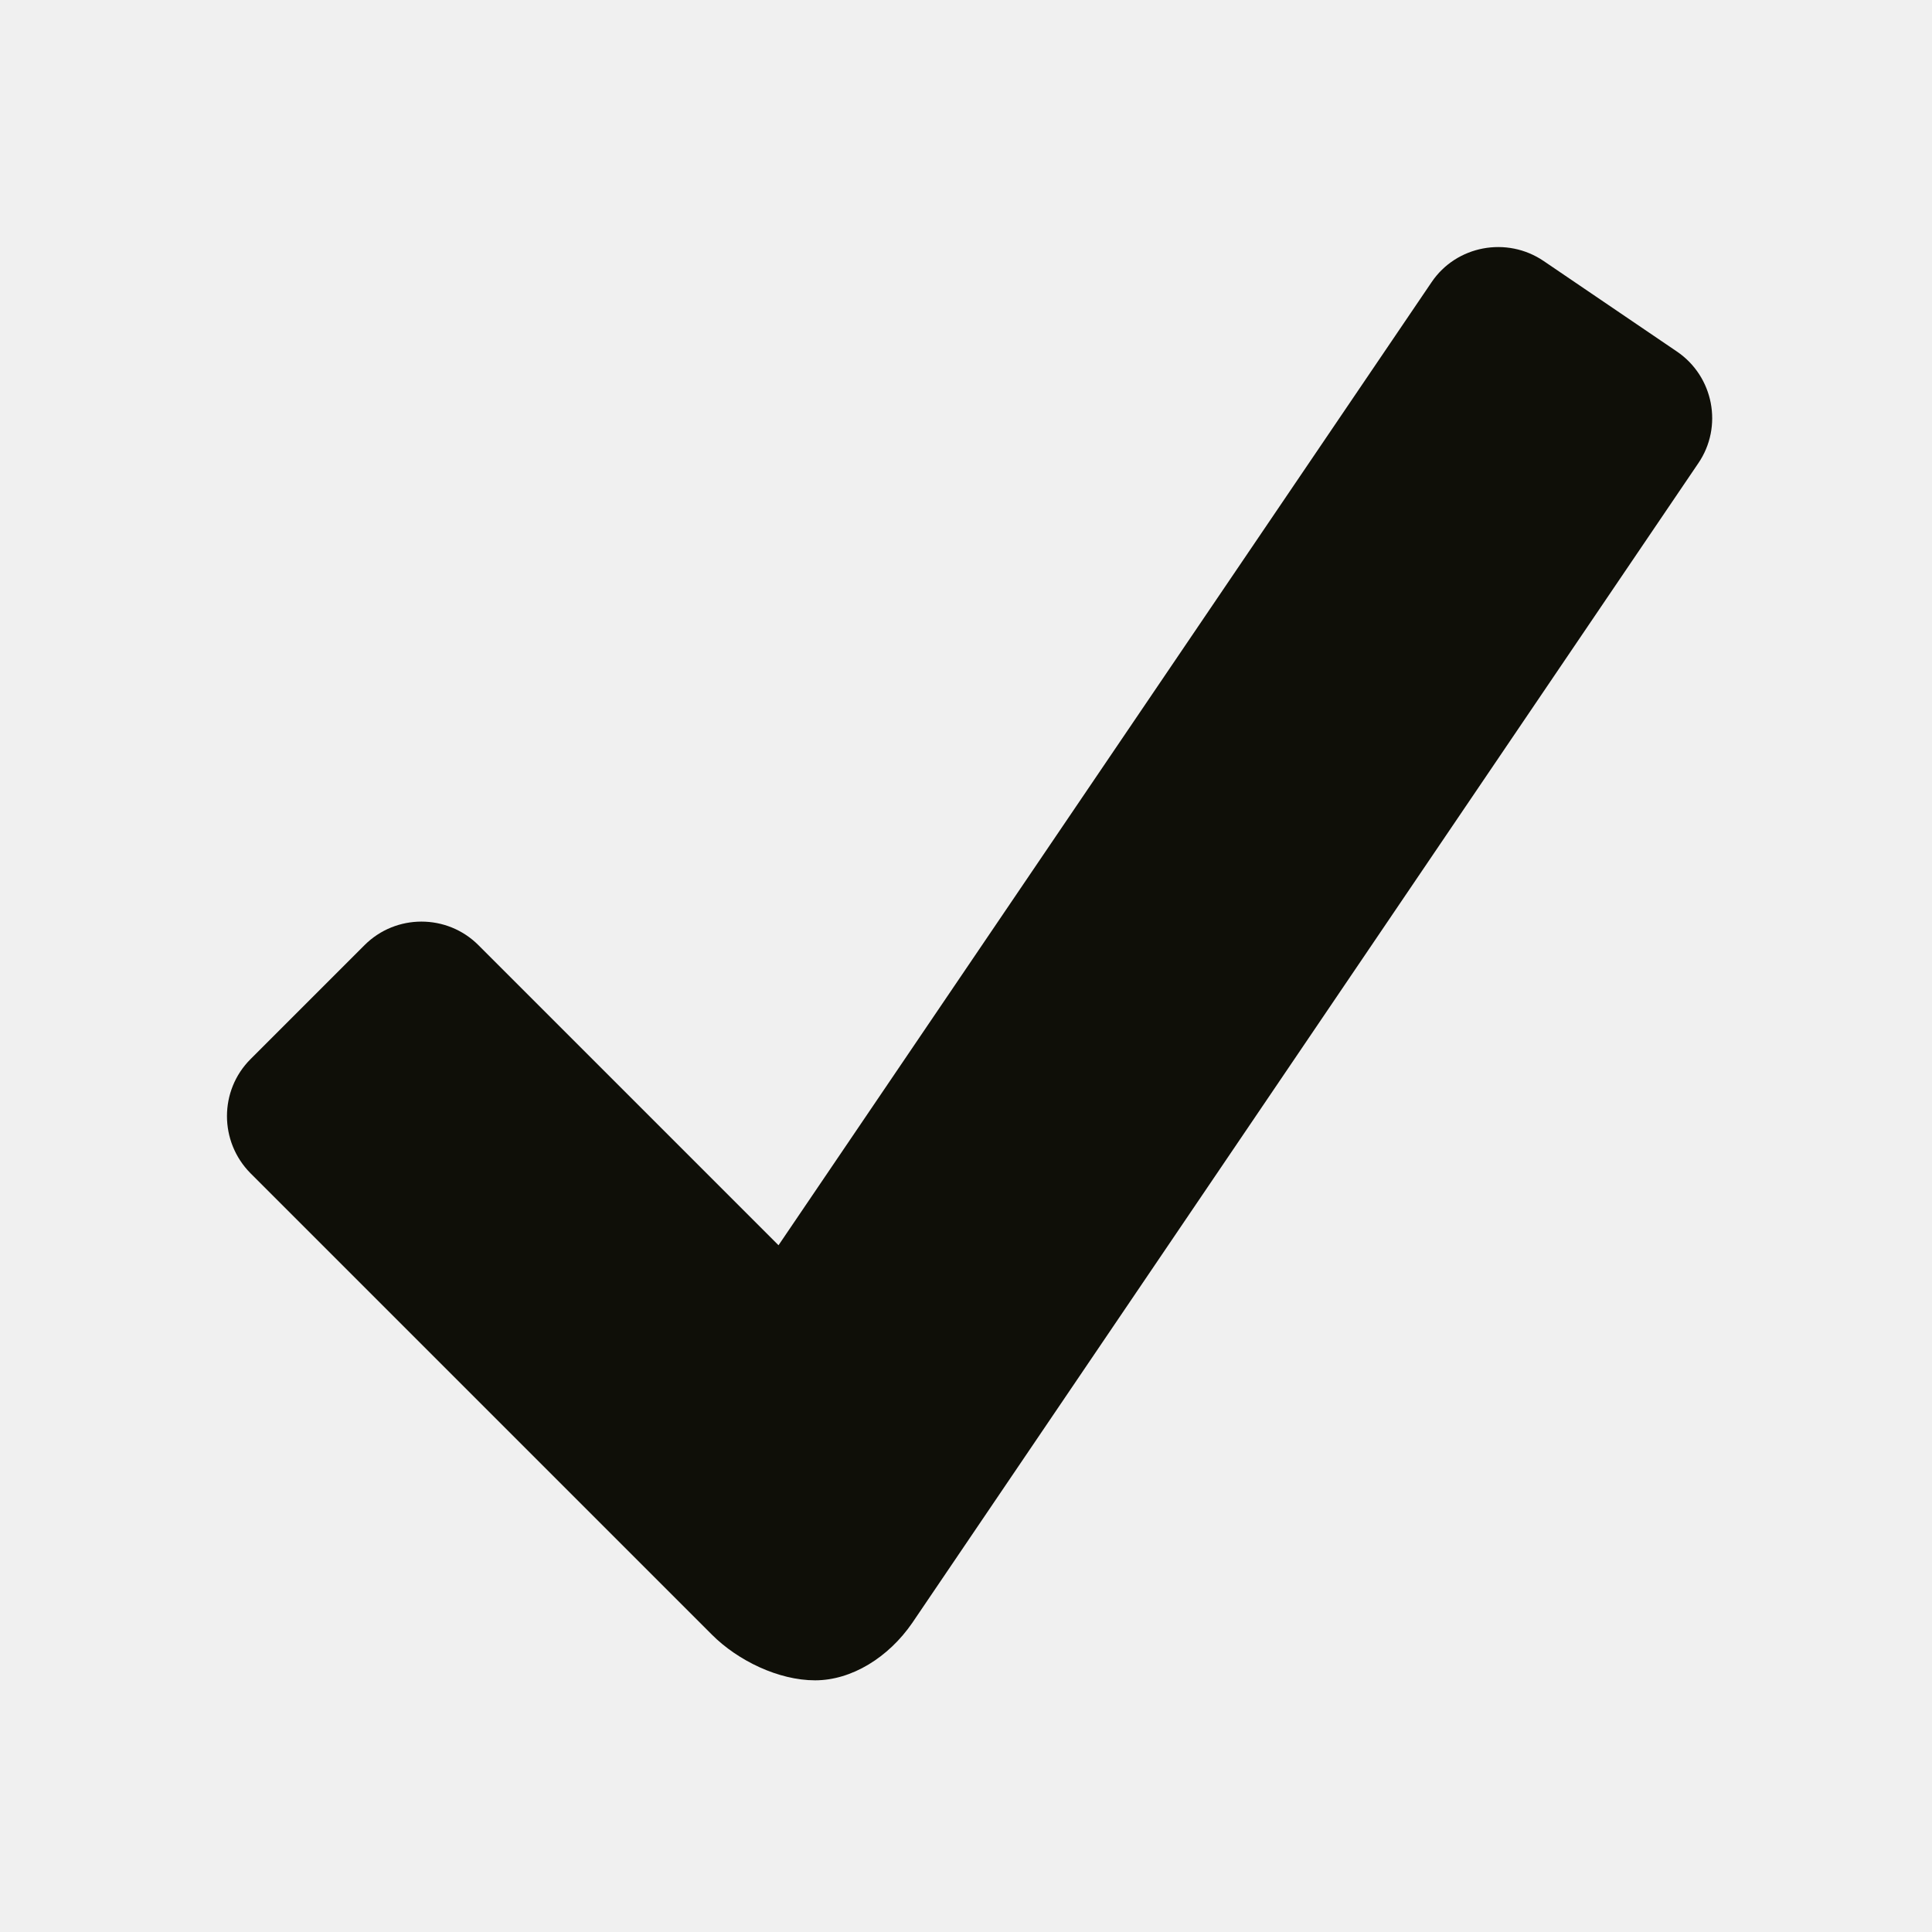
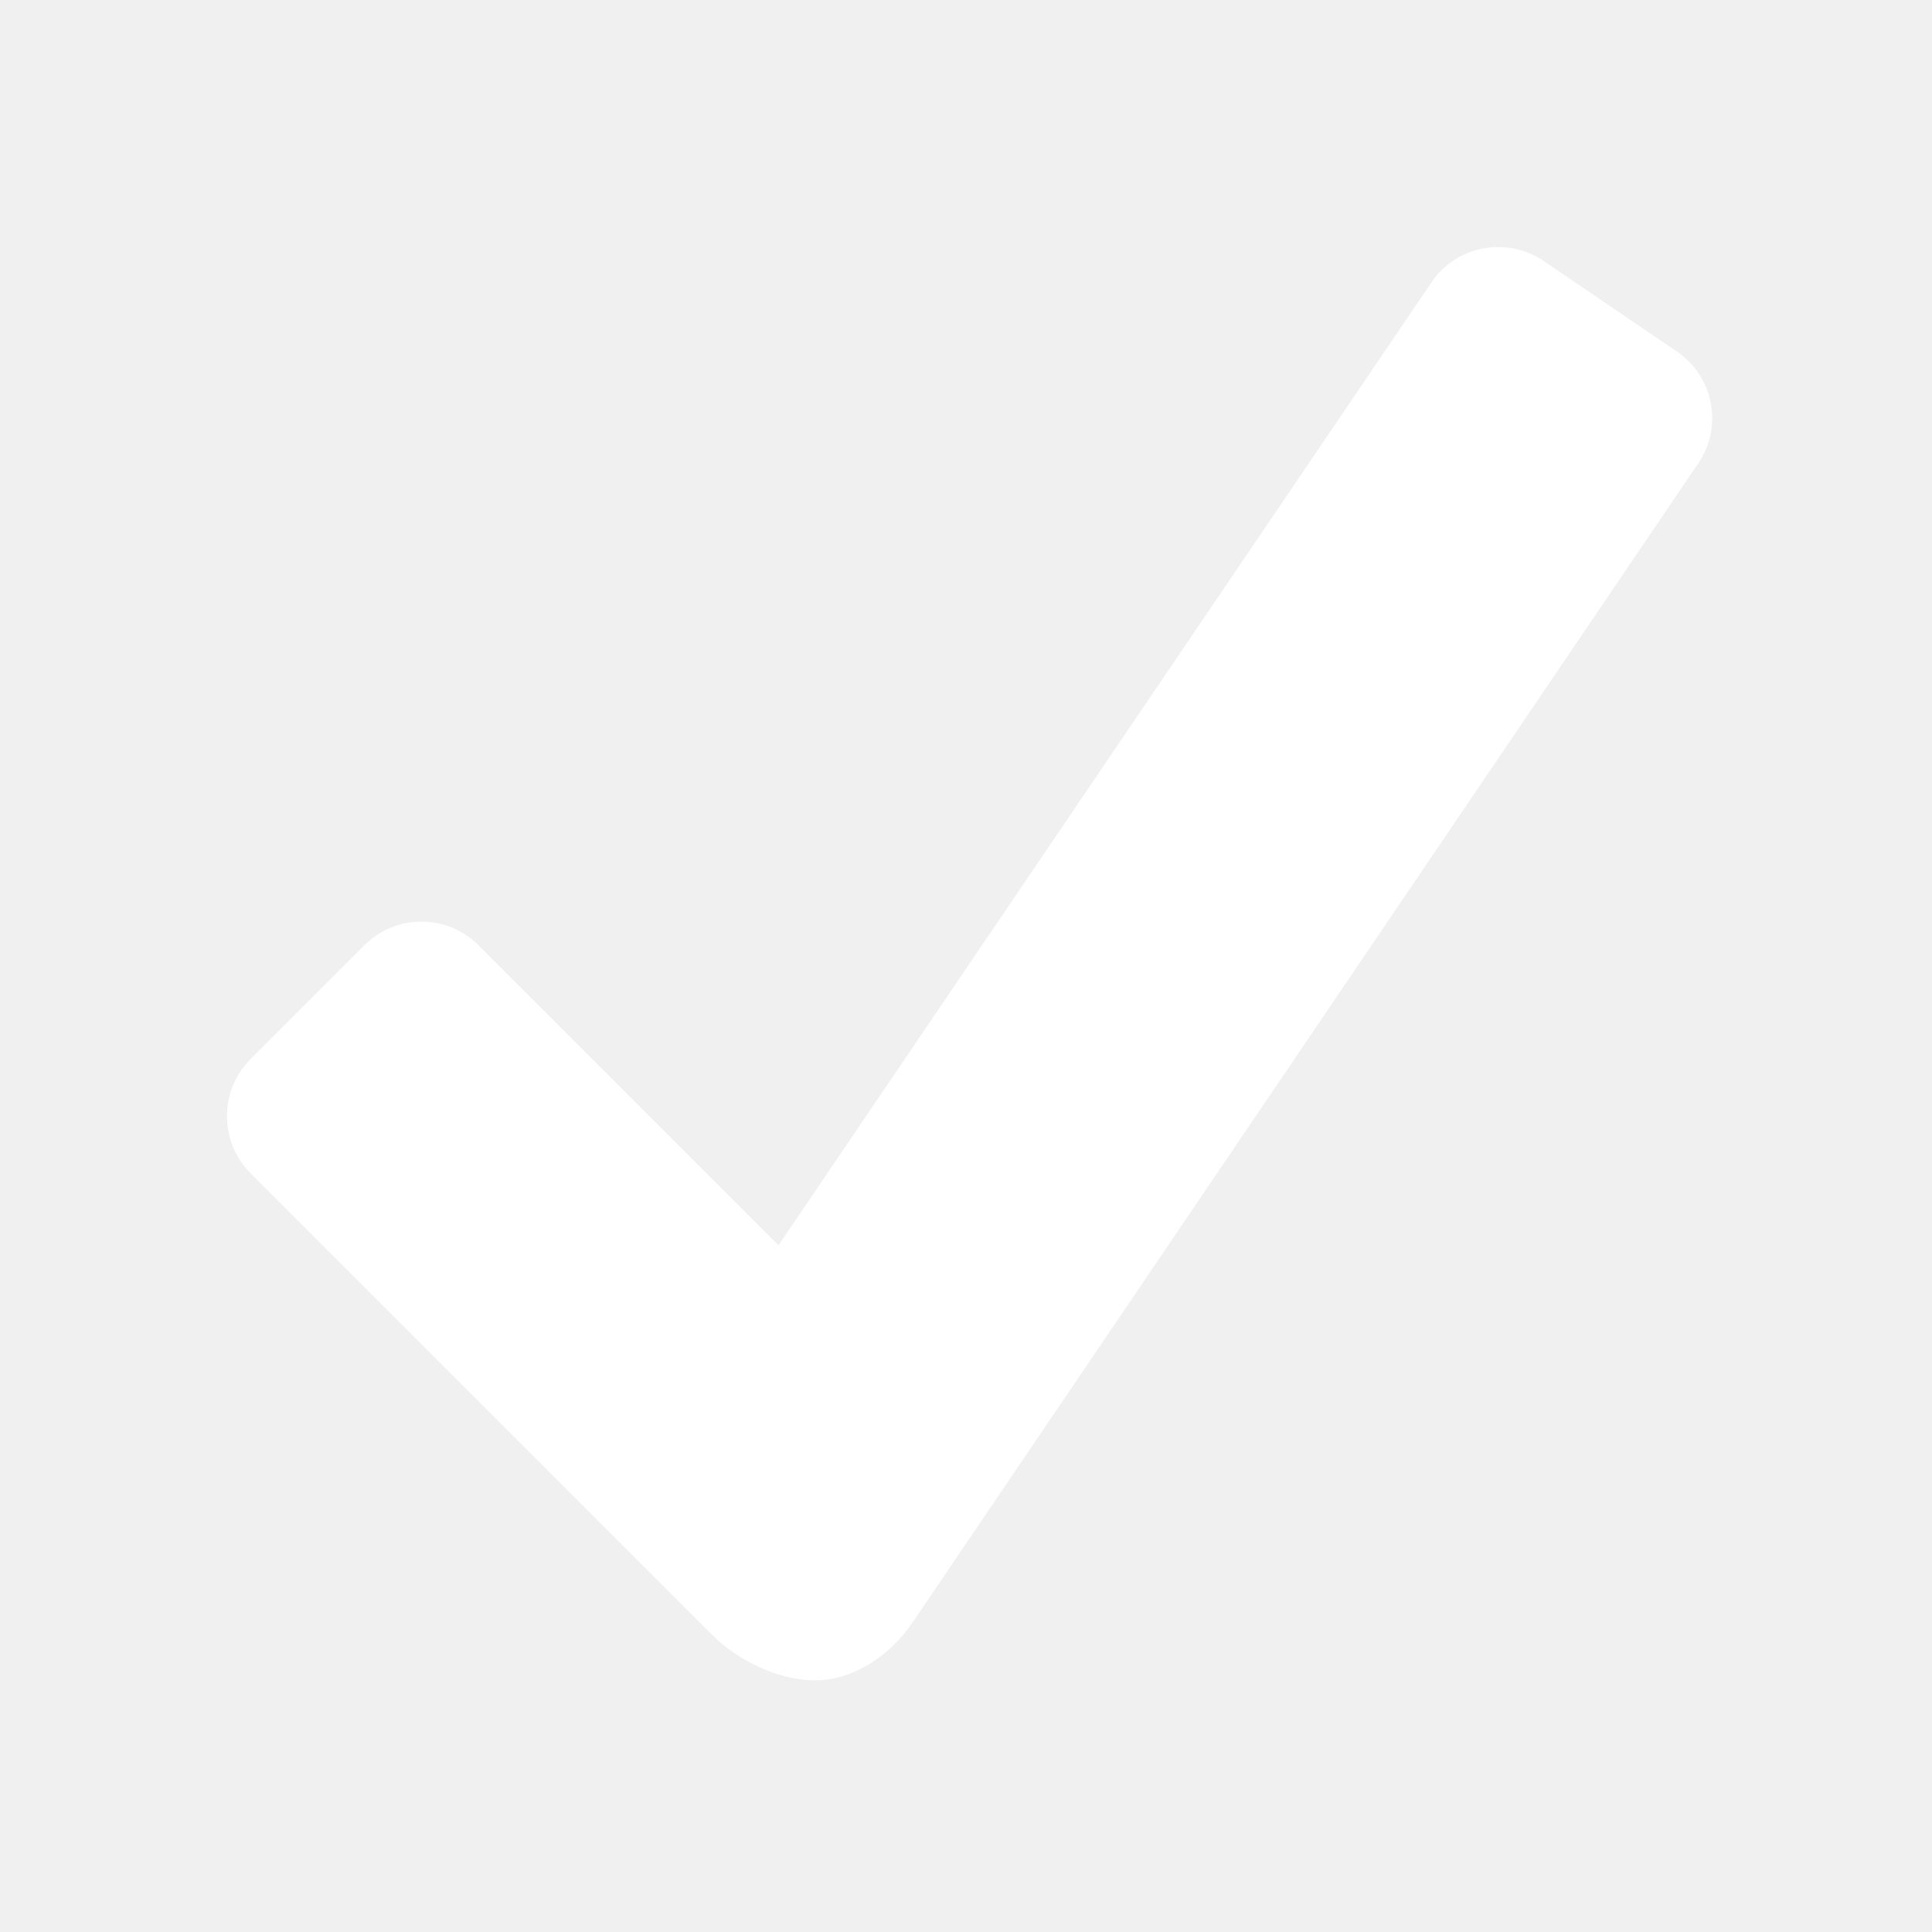
<svg xmlns="http://www.w3.org/2000/svg" viewBox="0 0 26 26" width="208" height="208">
-   <path d="M22.566 4.73L20.773 3.512C20.277 3.176 19.598 3.305 19.266 3.797L10.477 16.758L6.438 12.719C6.016 12.297 5.328 12.297 4.906 12.719L3.371 14.254C2.949 14.676 2.949 15.363 3.371 15.789L9.582 22C9.93 22.348 10.477 22.613 10.969 22.613C11.461 22.613 11.957 22.305 12.277 21.84L22.855 6.234C23.191 5.742 23.062 5.066 22.566 4.73Z" fill="#0F0F08" />
+   <path d="M22.566 4.73L20.773 3.512C20.277 3.176 19.598 3.305 19.266 3.797L10.477 16.758L6.438 12.719C6.016 12.297 5.328 12.297 4.906 12.719L3.371 14.254C2.949 14.676 2.949 15.363 3.371 15.789L9.582 22C9.93 22.348 10.477 22.613 10.969 22.613C11.461 22.613 11.957 22.305 12.277 21.84L22.855 6.234C23.191 5.742 23.062 5.066 22.566 4.73Z" fill="#FFFFFF" />
</svg>
